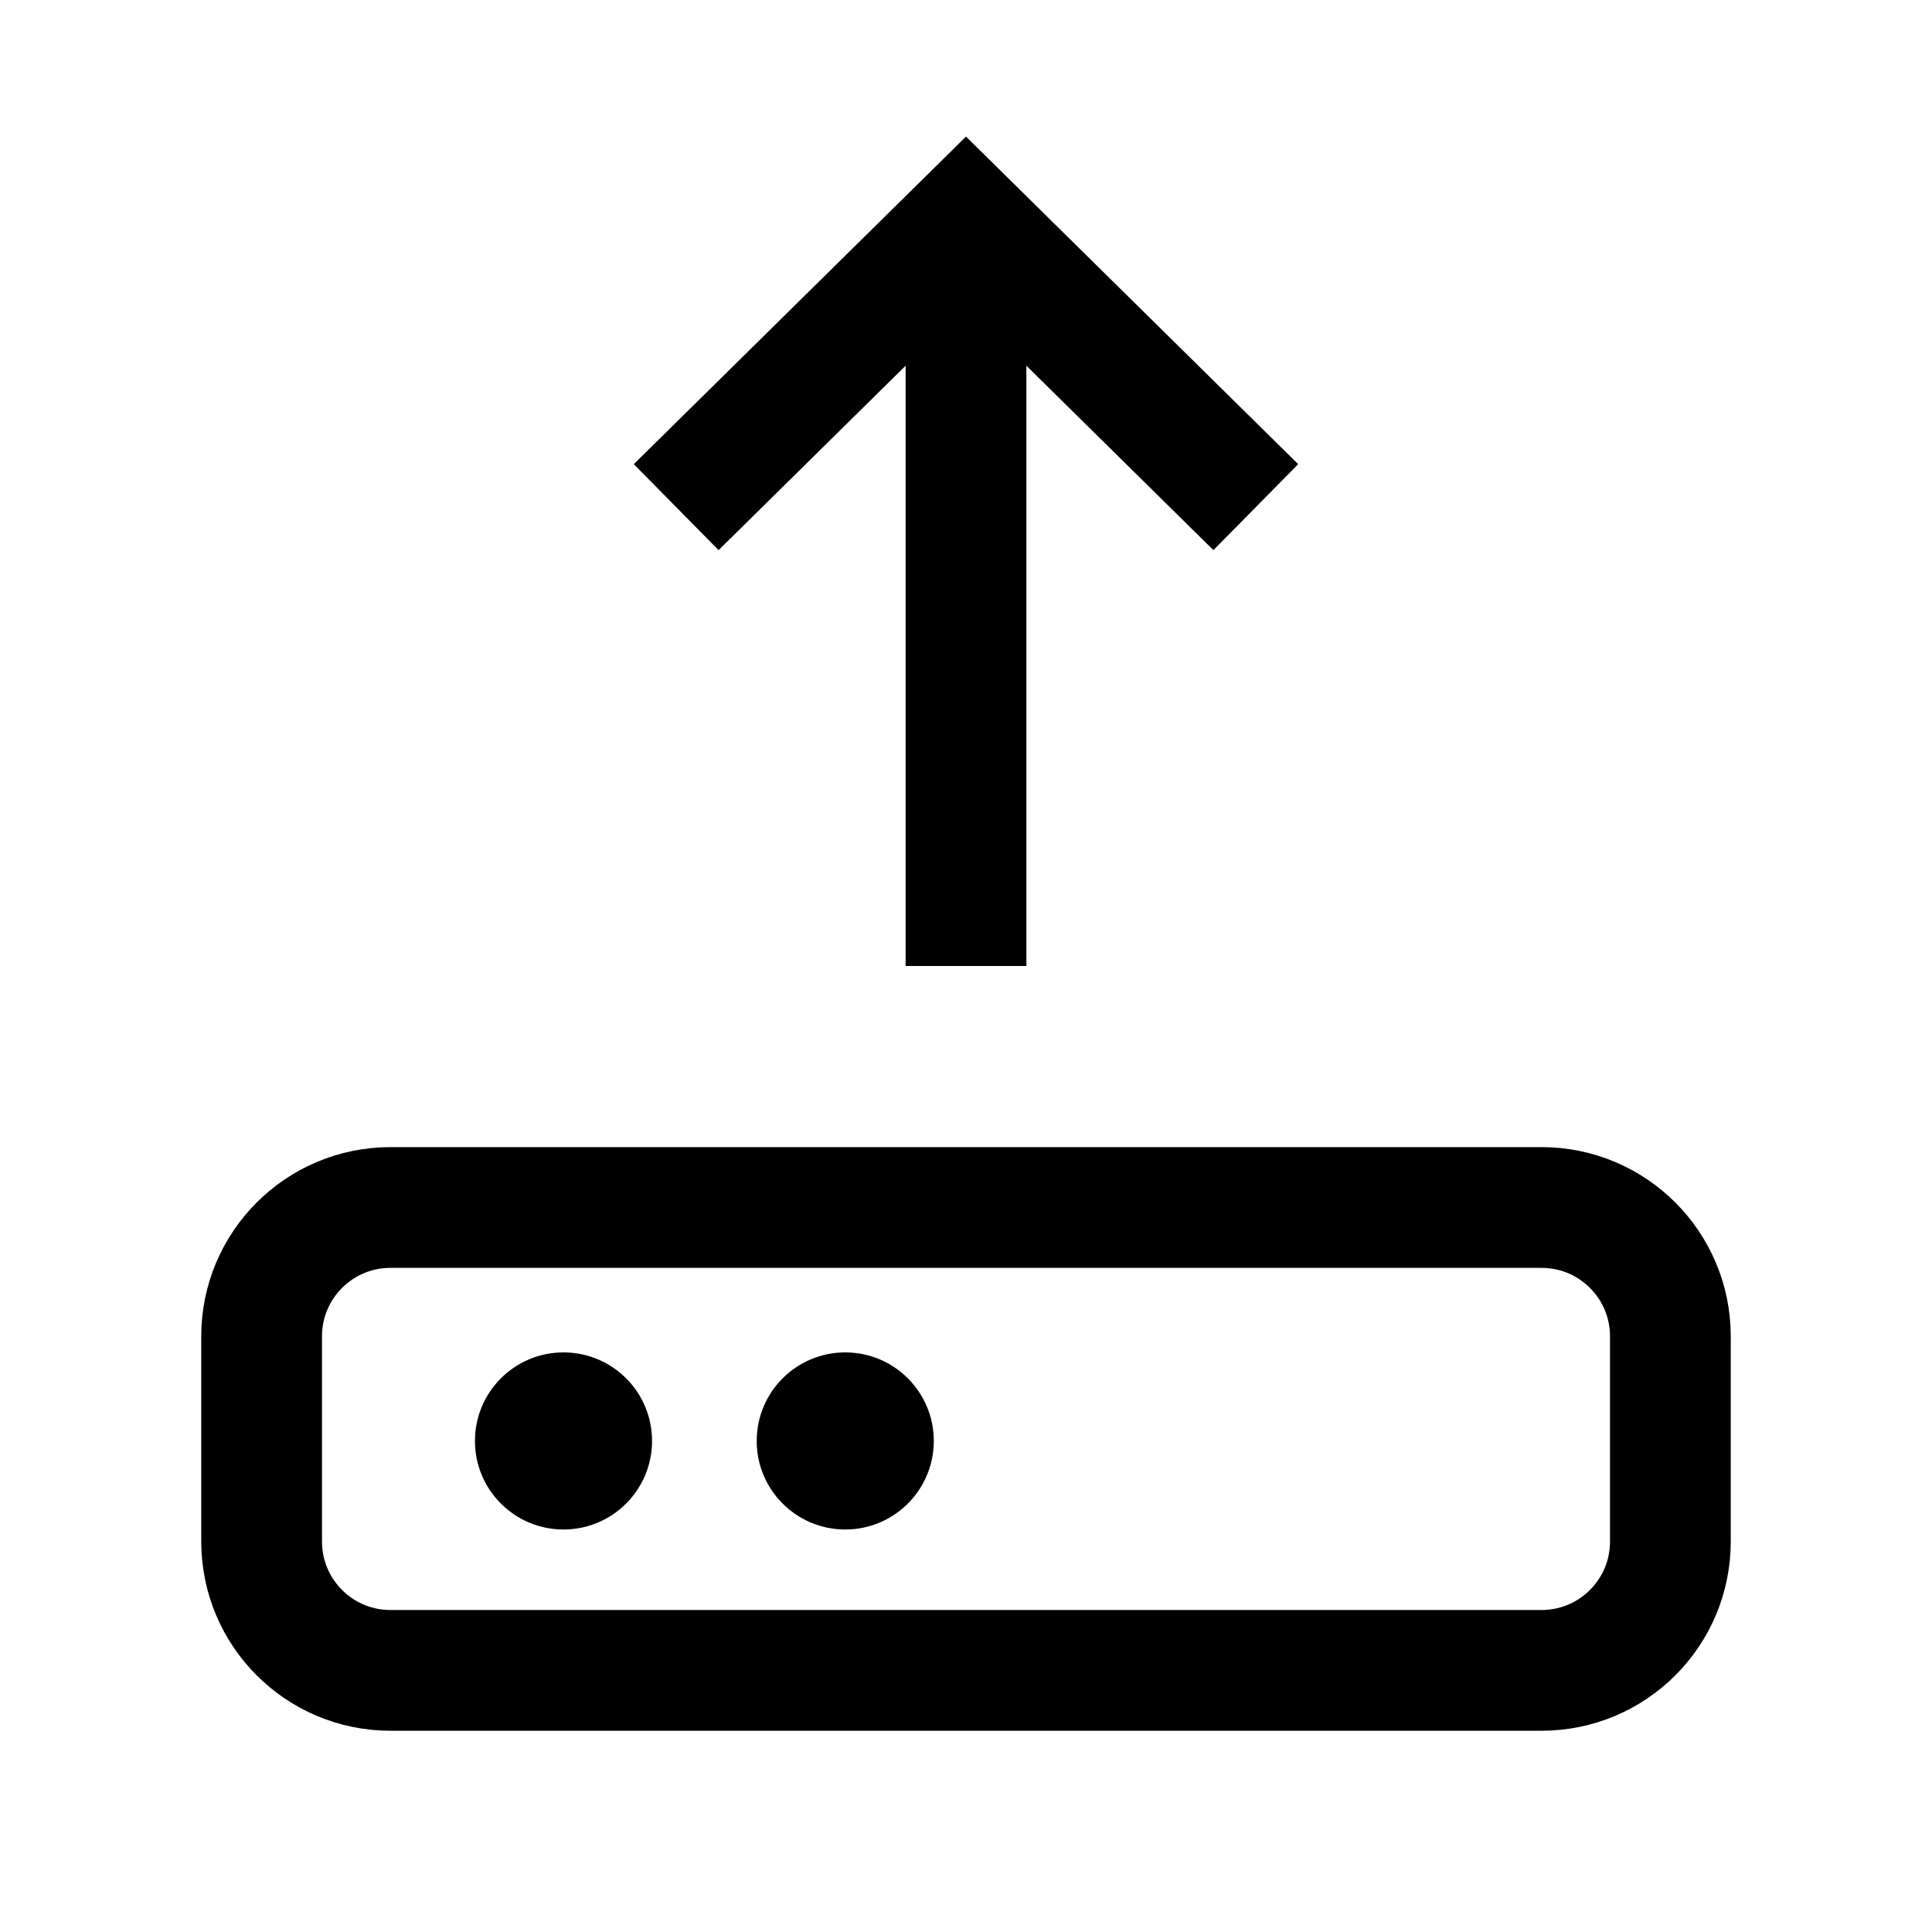
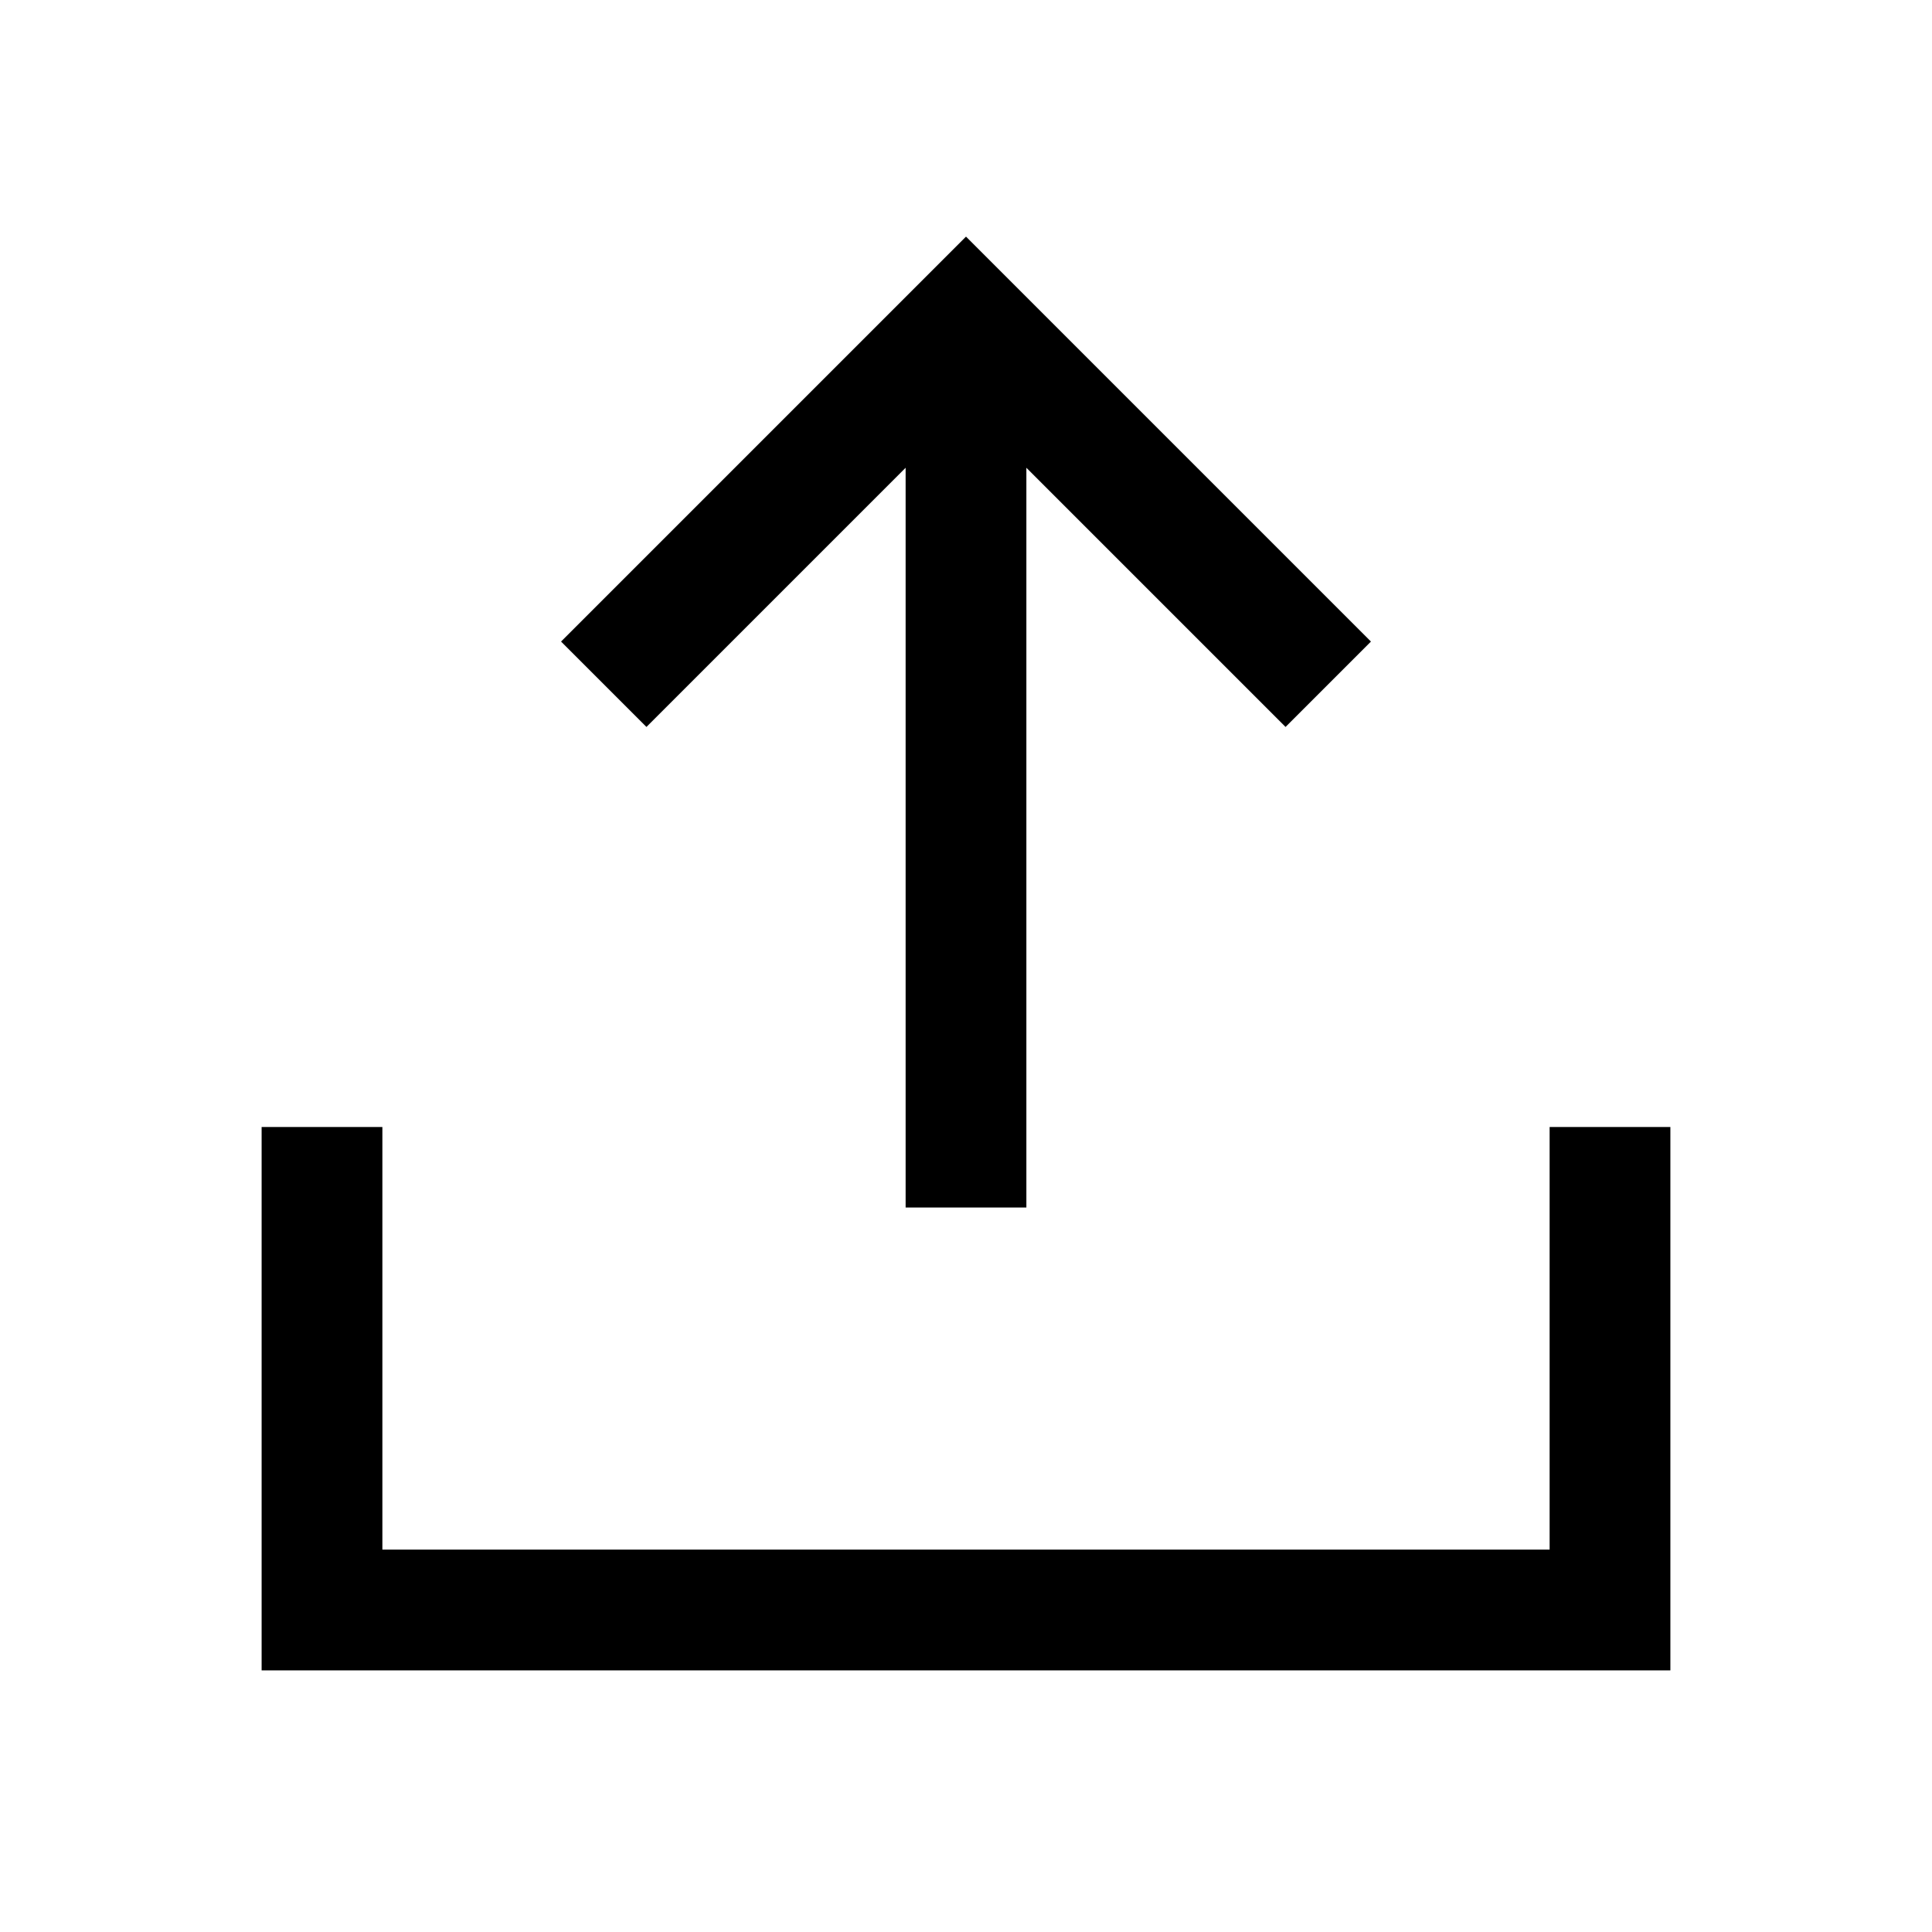
- <svg xmlns="http://www.w3.org/2000/svg" viewBox="0 0 24 24" width="24" height="24">
-   <g fill="none" stroke="currentColor" stroke-width="1.5">
-     <rect x="3.25" y="15" width="17.5" height="5.75" rx="1.6" />
-     <path d="M12 12V2.75M8.4 6.3L12 2.75l3.6 3.55" />
-   </g>
-   <circle cx="7" cy="17.9" r="1.1" fill="currentColor" />
-   <circle cx="10.5" cy="17.9" r="1.1" fill="currentColor" />
+ <svg xmlns="http://www.w3.org/2000/svg" viewBox="0 0 24 24" width="24" height="24" fill="none" stroke="currentColor" stroke-width="1.5" stroke-linecap="butt" stroke-linejoin="miter">
+   <path d="M12 15V4M7.5 8.5L12 4l4.5 4.5M4 14v6h16v-6" />
</svg>
